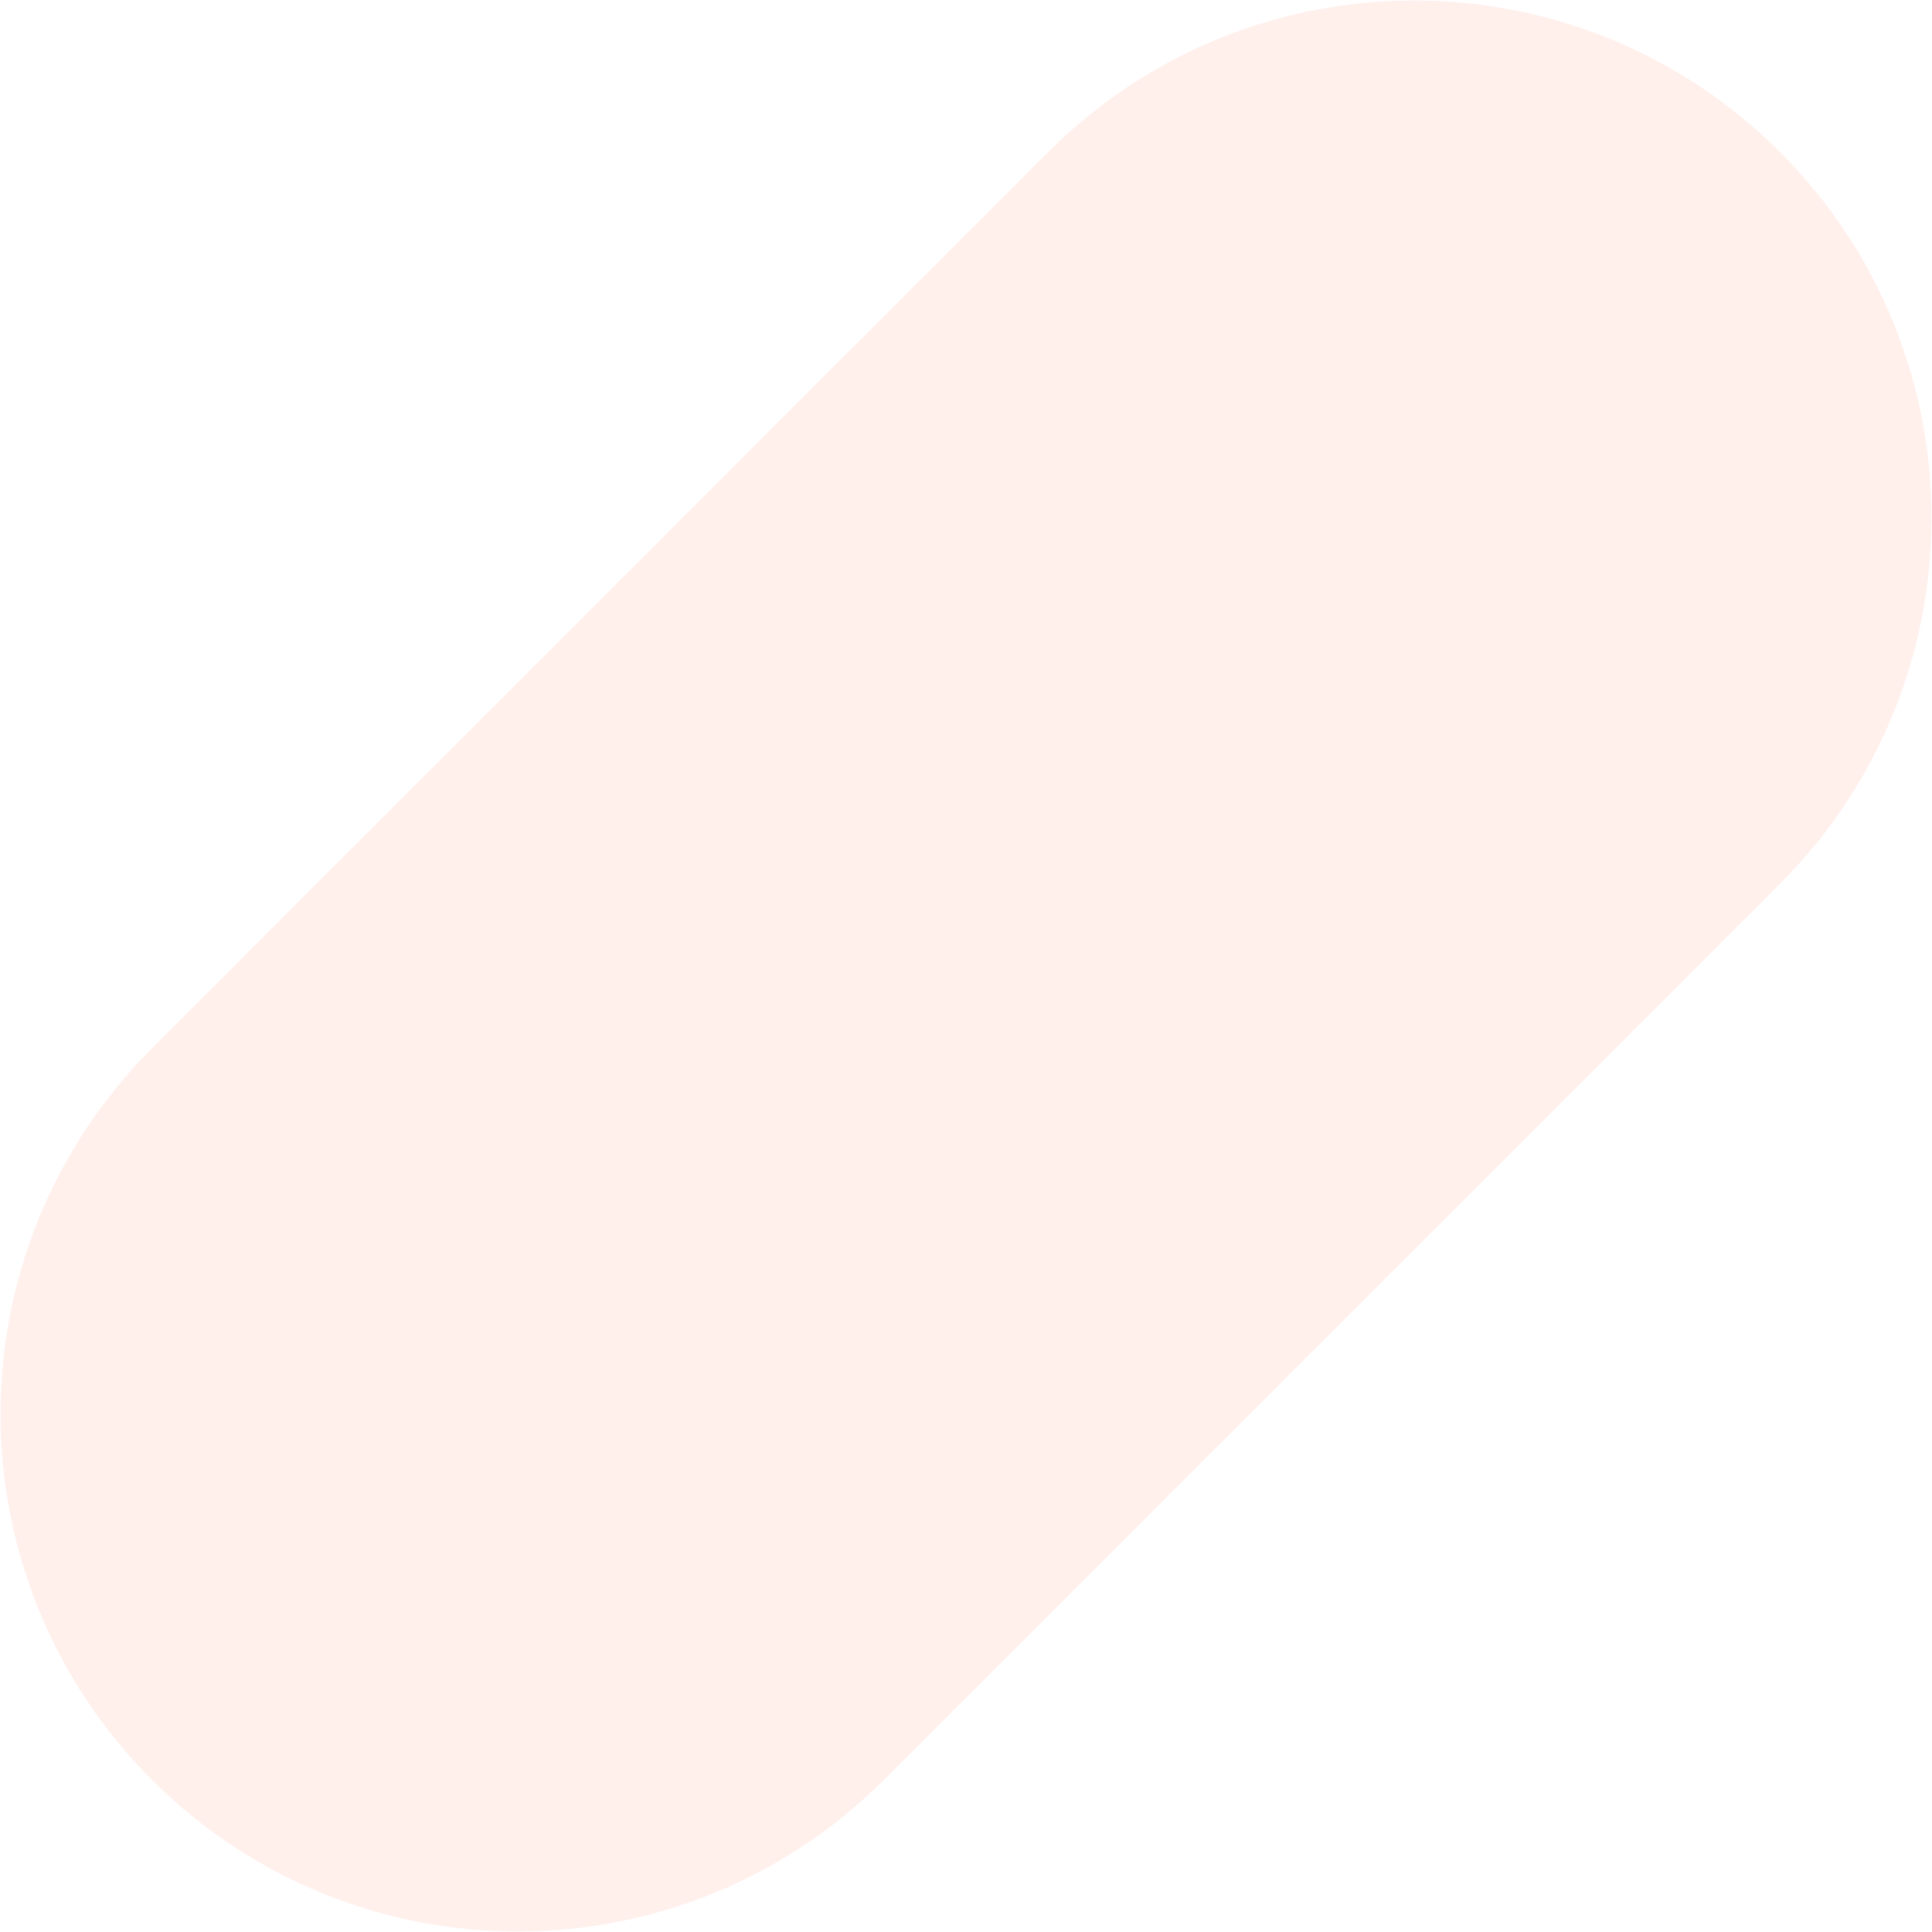
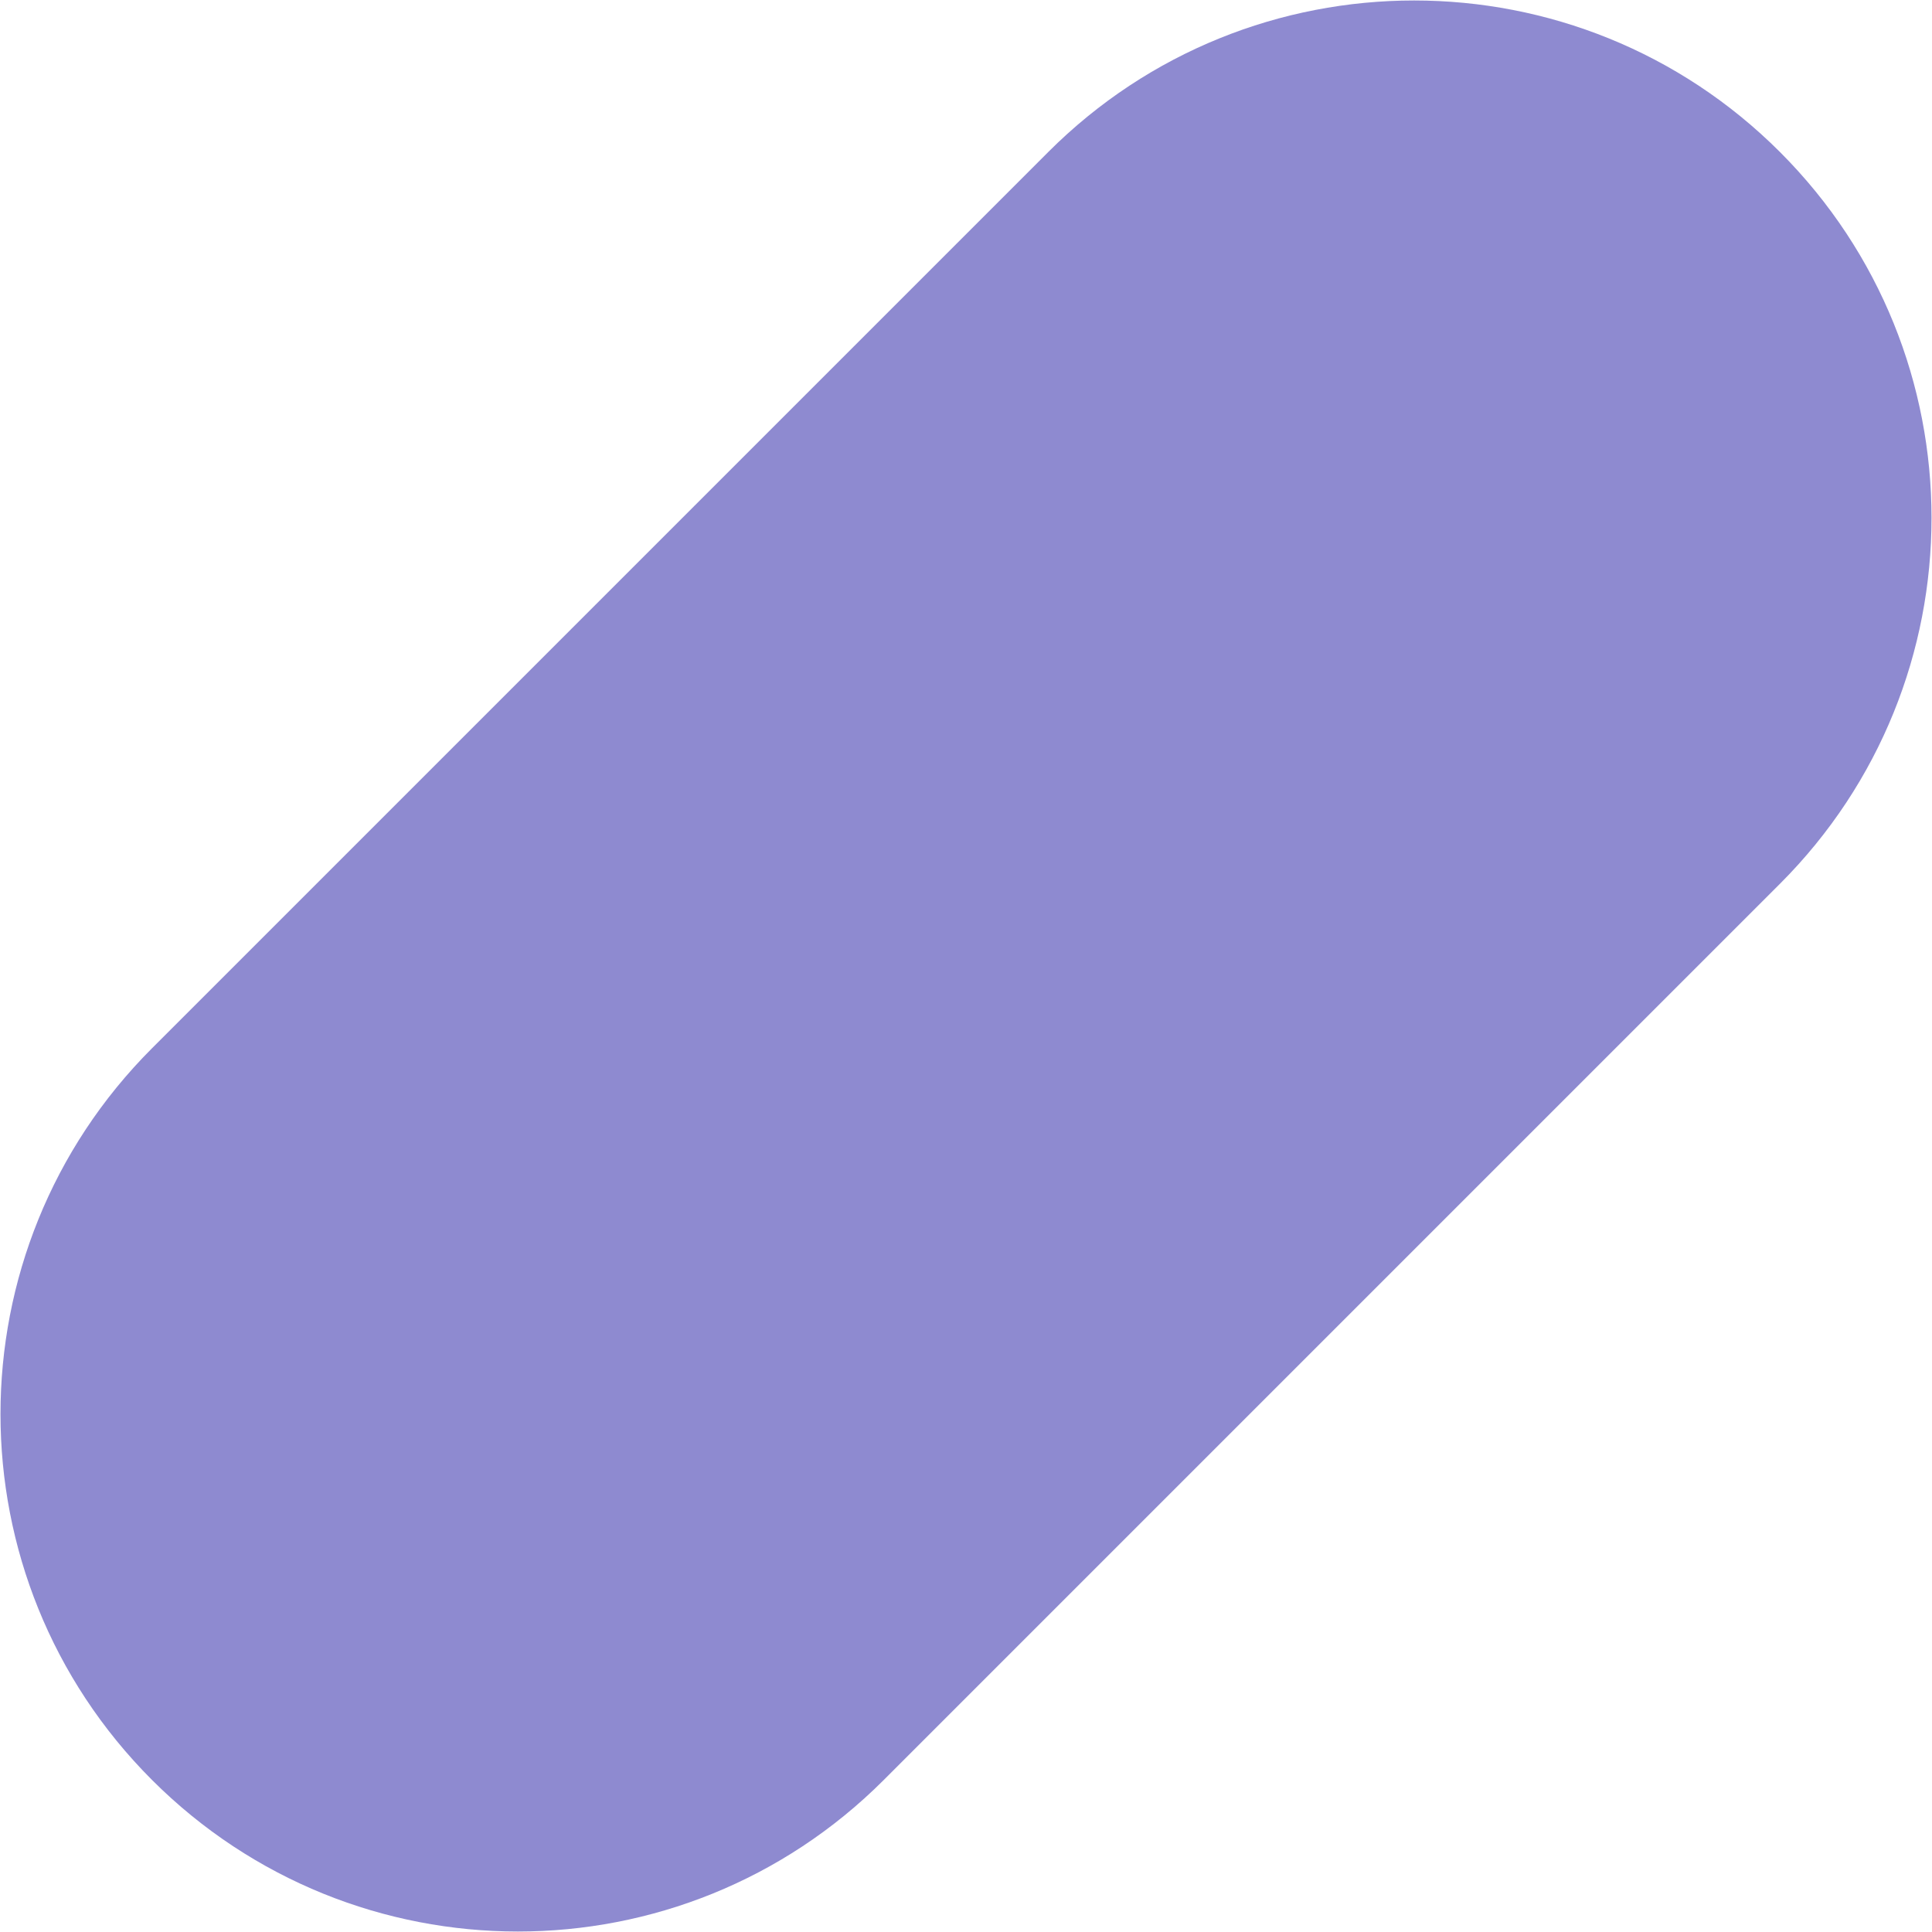
<svg xmlns="http://www.w3.org/2000/svg" width="814" height="814">
-   <rect width="436" height="970" x="774" y="-62" fill="#FFF0EC" fill-rule="evenodd" rx="218" transform="rotate(45 718.814 -291.157)" />
+   <rect width="436" height="970" x="774" y="-62" fill="#8e8ad0" fill-rule="evenodd" rx="218" transform="rotate(45 718.814 -291.157)" />
</svg>
